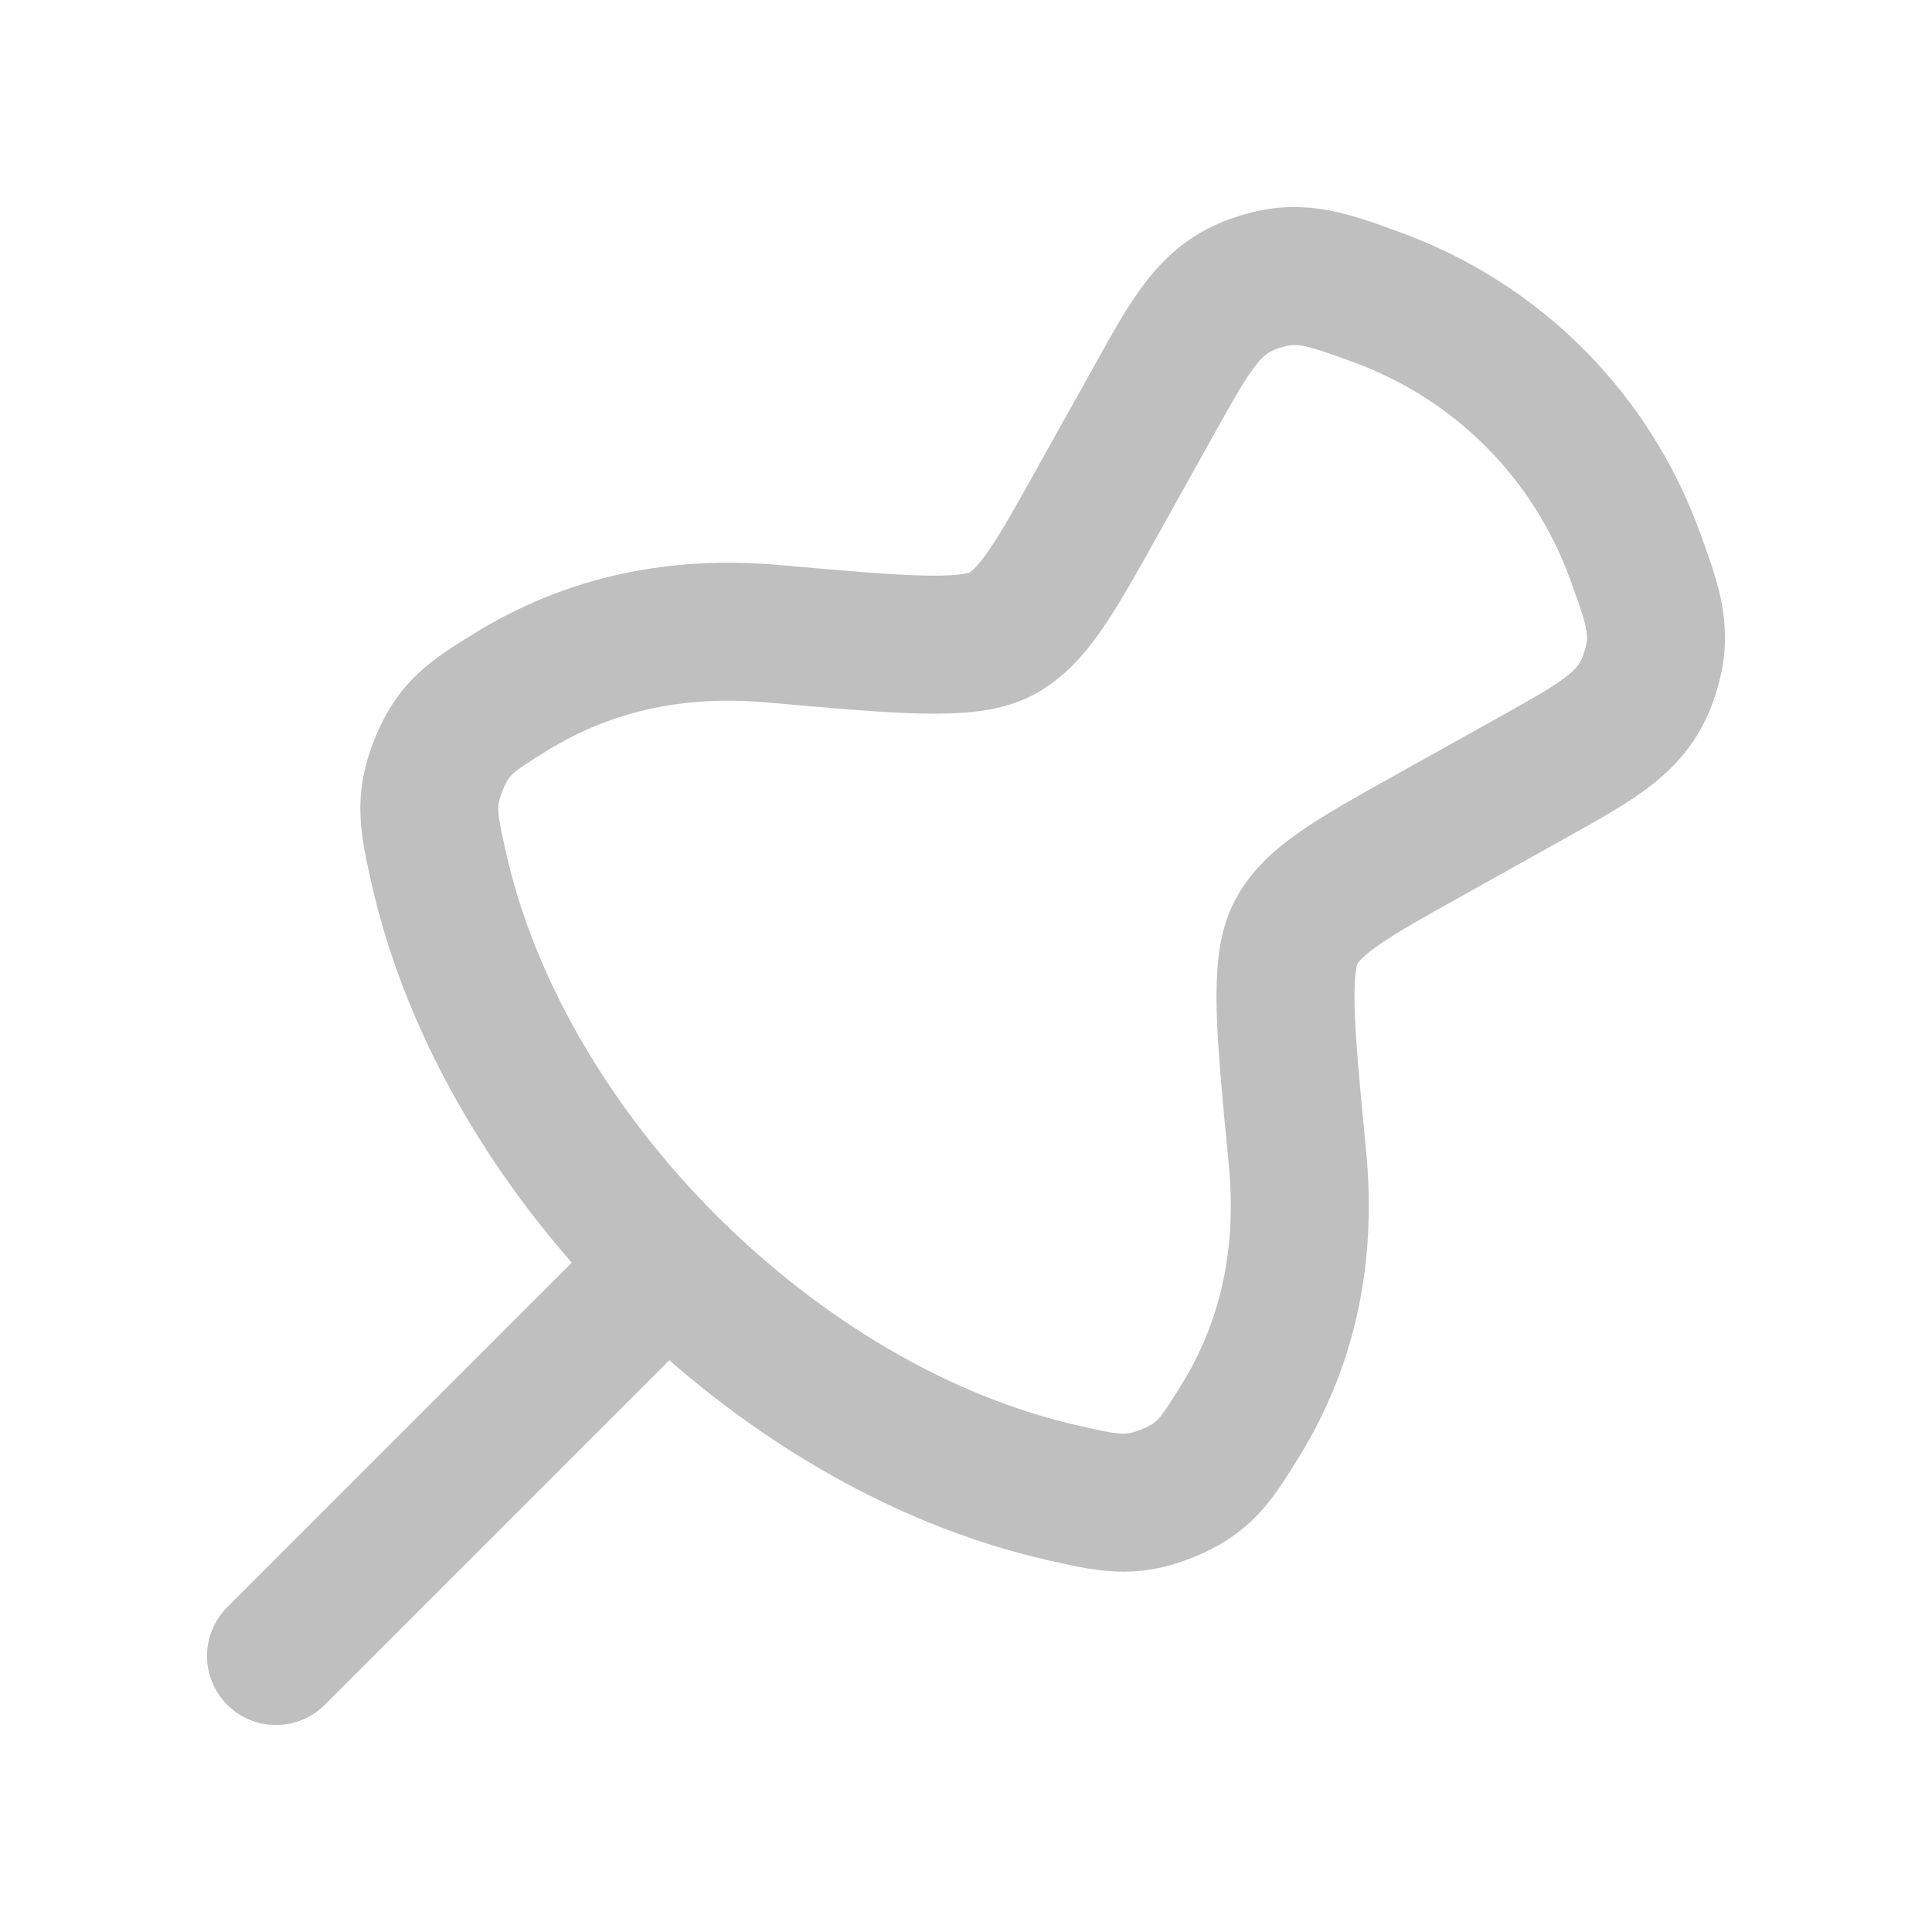
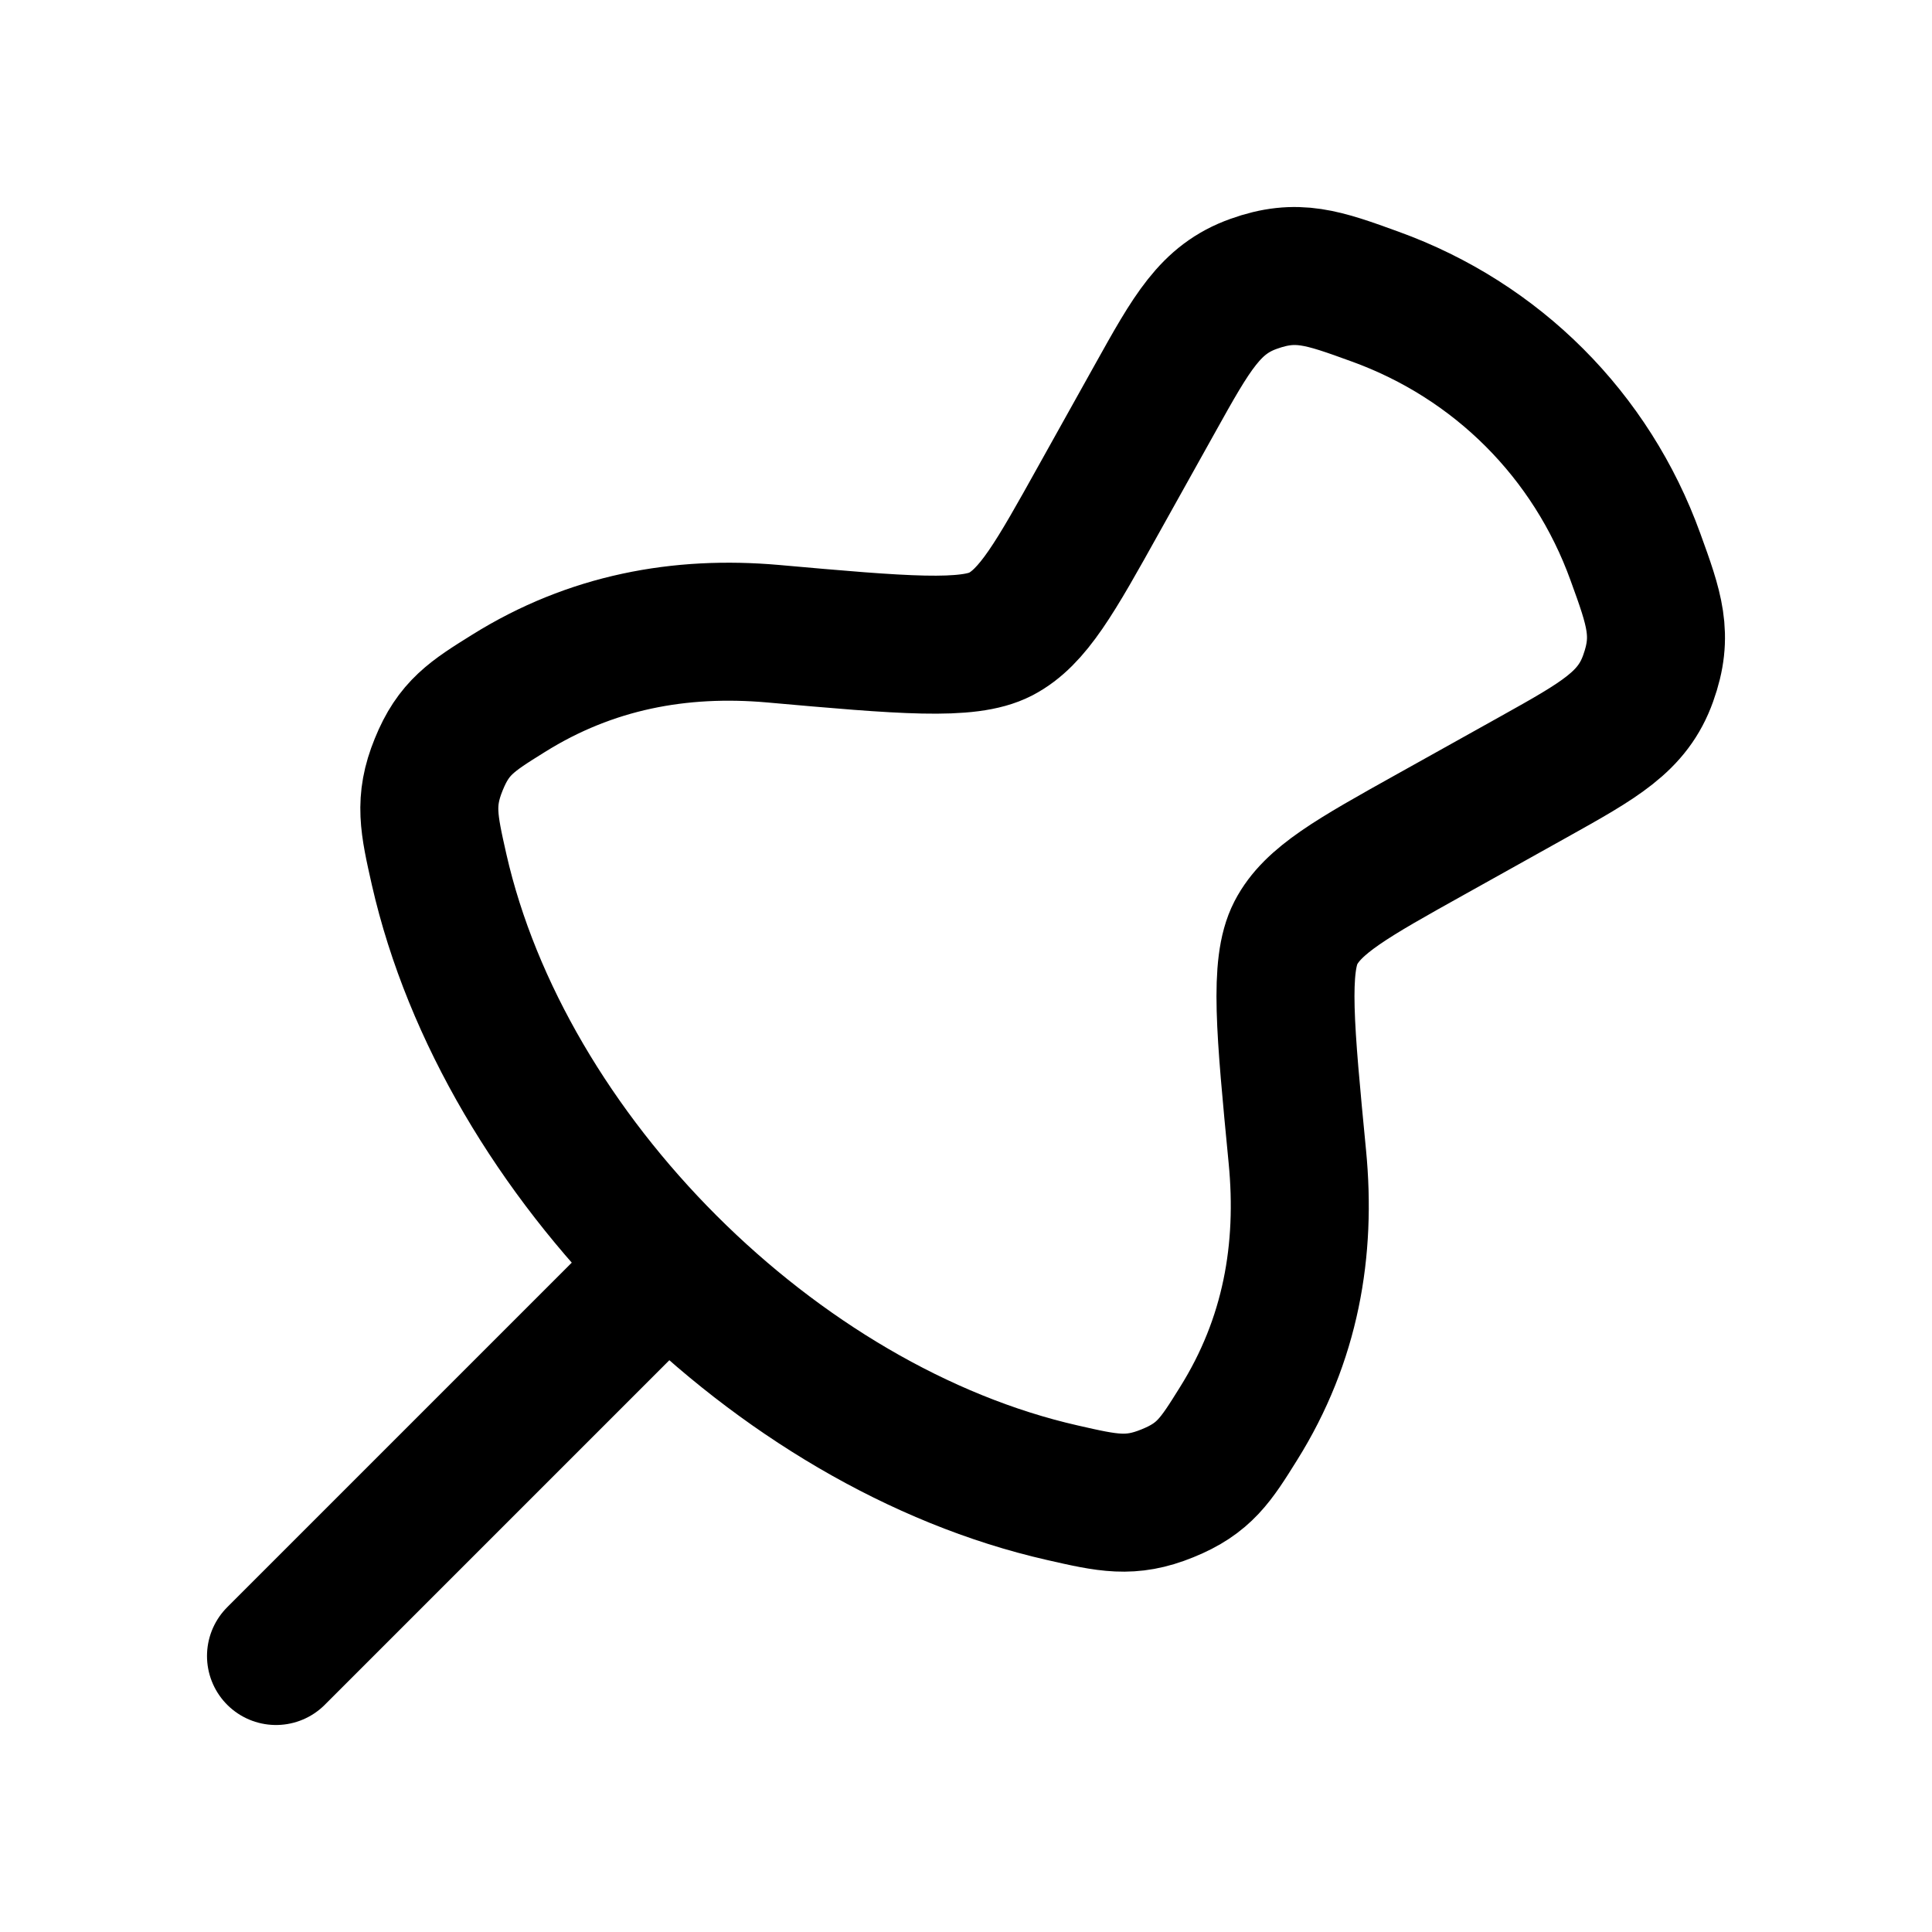
<svg xmlns="http://www.w3.org/2000/svg" width="14" height="14" viewBox="0 0 14 14" fill="none">
-   <path d="M2 12L4.778 9.222" stroke="#BFBFBF" stroke-linecap="round" stroke-linejoin="round" />
-   <path d="M7.699 10.817C5.62 10.345 3.655 8.38 3.182 6.301C3.108 5.972 3.07 5.807 3.179 5.54C3.287 5.273 3.419 5.19 3.684 5.025C4.282 4.651 4.929 4.533 5.601 4.592C6.544 4.676 7.015 4.717 7.251 4.595C7.486 4.472 7.646 4.186 7.965 3.613L8.37 2.887C8.637 2.408 8.77 2.169 9.084 2.057C9.398 1.944 9.587 2.012 9.964 2.149C10.847 2.468 11.532 3.153 11.851 4.036C11.988 4.413 12.056 4.602 11.943 4.916C11.831 5.23 11.591 5.363 11.113 5.63L10.371 6.044C9.799 6.363 9.513 6.523 9.39 6.76C9.268 6.997 9.312 7.459 9.401 8.381C9.467 9.059 9.354 9.711 8.975 10.316C8.81 10.581 8.727 10.713 8.46 10.821C8.193 10.93 8.028 10.892 7.699 10.817Z" stroke="#BFBFBF" stroke-linecap="round" stroke-linejoin="round" />
+   <path d="M2 12L4.778 9.222" stroke="currentColor" stroke-linecap="round" stroke-linejoin="round" />
+   <path d="M7.699 10.817C5.62 10.345 3.655 8.38 3.182 6.301C3.108 5.972 3.07 5.807 3.179 5.54C3.287 5.273 3.419 5.19 3.684 5.025C4.282 4.651 4.929 4.533 5.601 4.592C6.544 4.676 7.015 4.717 7.251 4.595C7.486 4.472 7.646 4.186 7.965 3.613L8.37 2.887C8.637 2.408 8.77 2.169 9.084 2.057C9.398 1.944 9.587 2.012 9.964 2.149C10.847 2.468 11.532 3.153 11.851 4.036C11.988 4.413 12.056 4.602 11.943 4.916C11.831 5.23 11.591 5.363 11.113 5.63L10.371 6.044C9.799 6.363 9.513 6.523 9.39 6.76C9.268 6.997 9.312 7.459 9.401 8.381C9.467 9.059 9.354 9.711 8.975 10.316C8.81 10.581 8.727 10.713 8.46 10.821C8.193 10.93 8.028 10.892 7.699 10.817Z" stroke="currentColor" stroke-linecap="round" stroke-linejoin="round" />
</svg>
